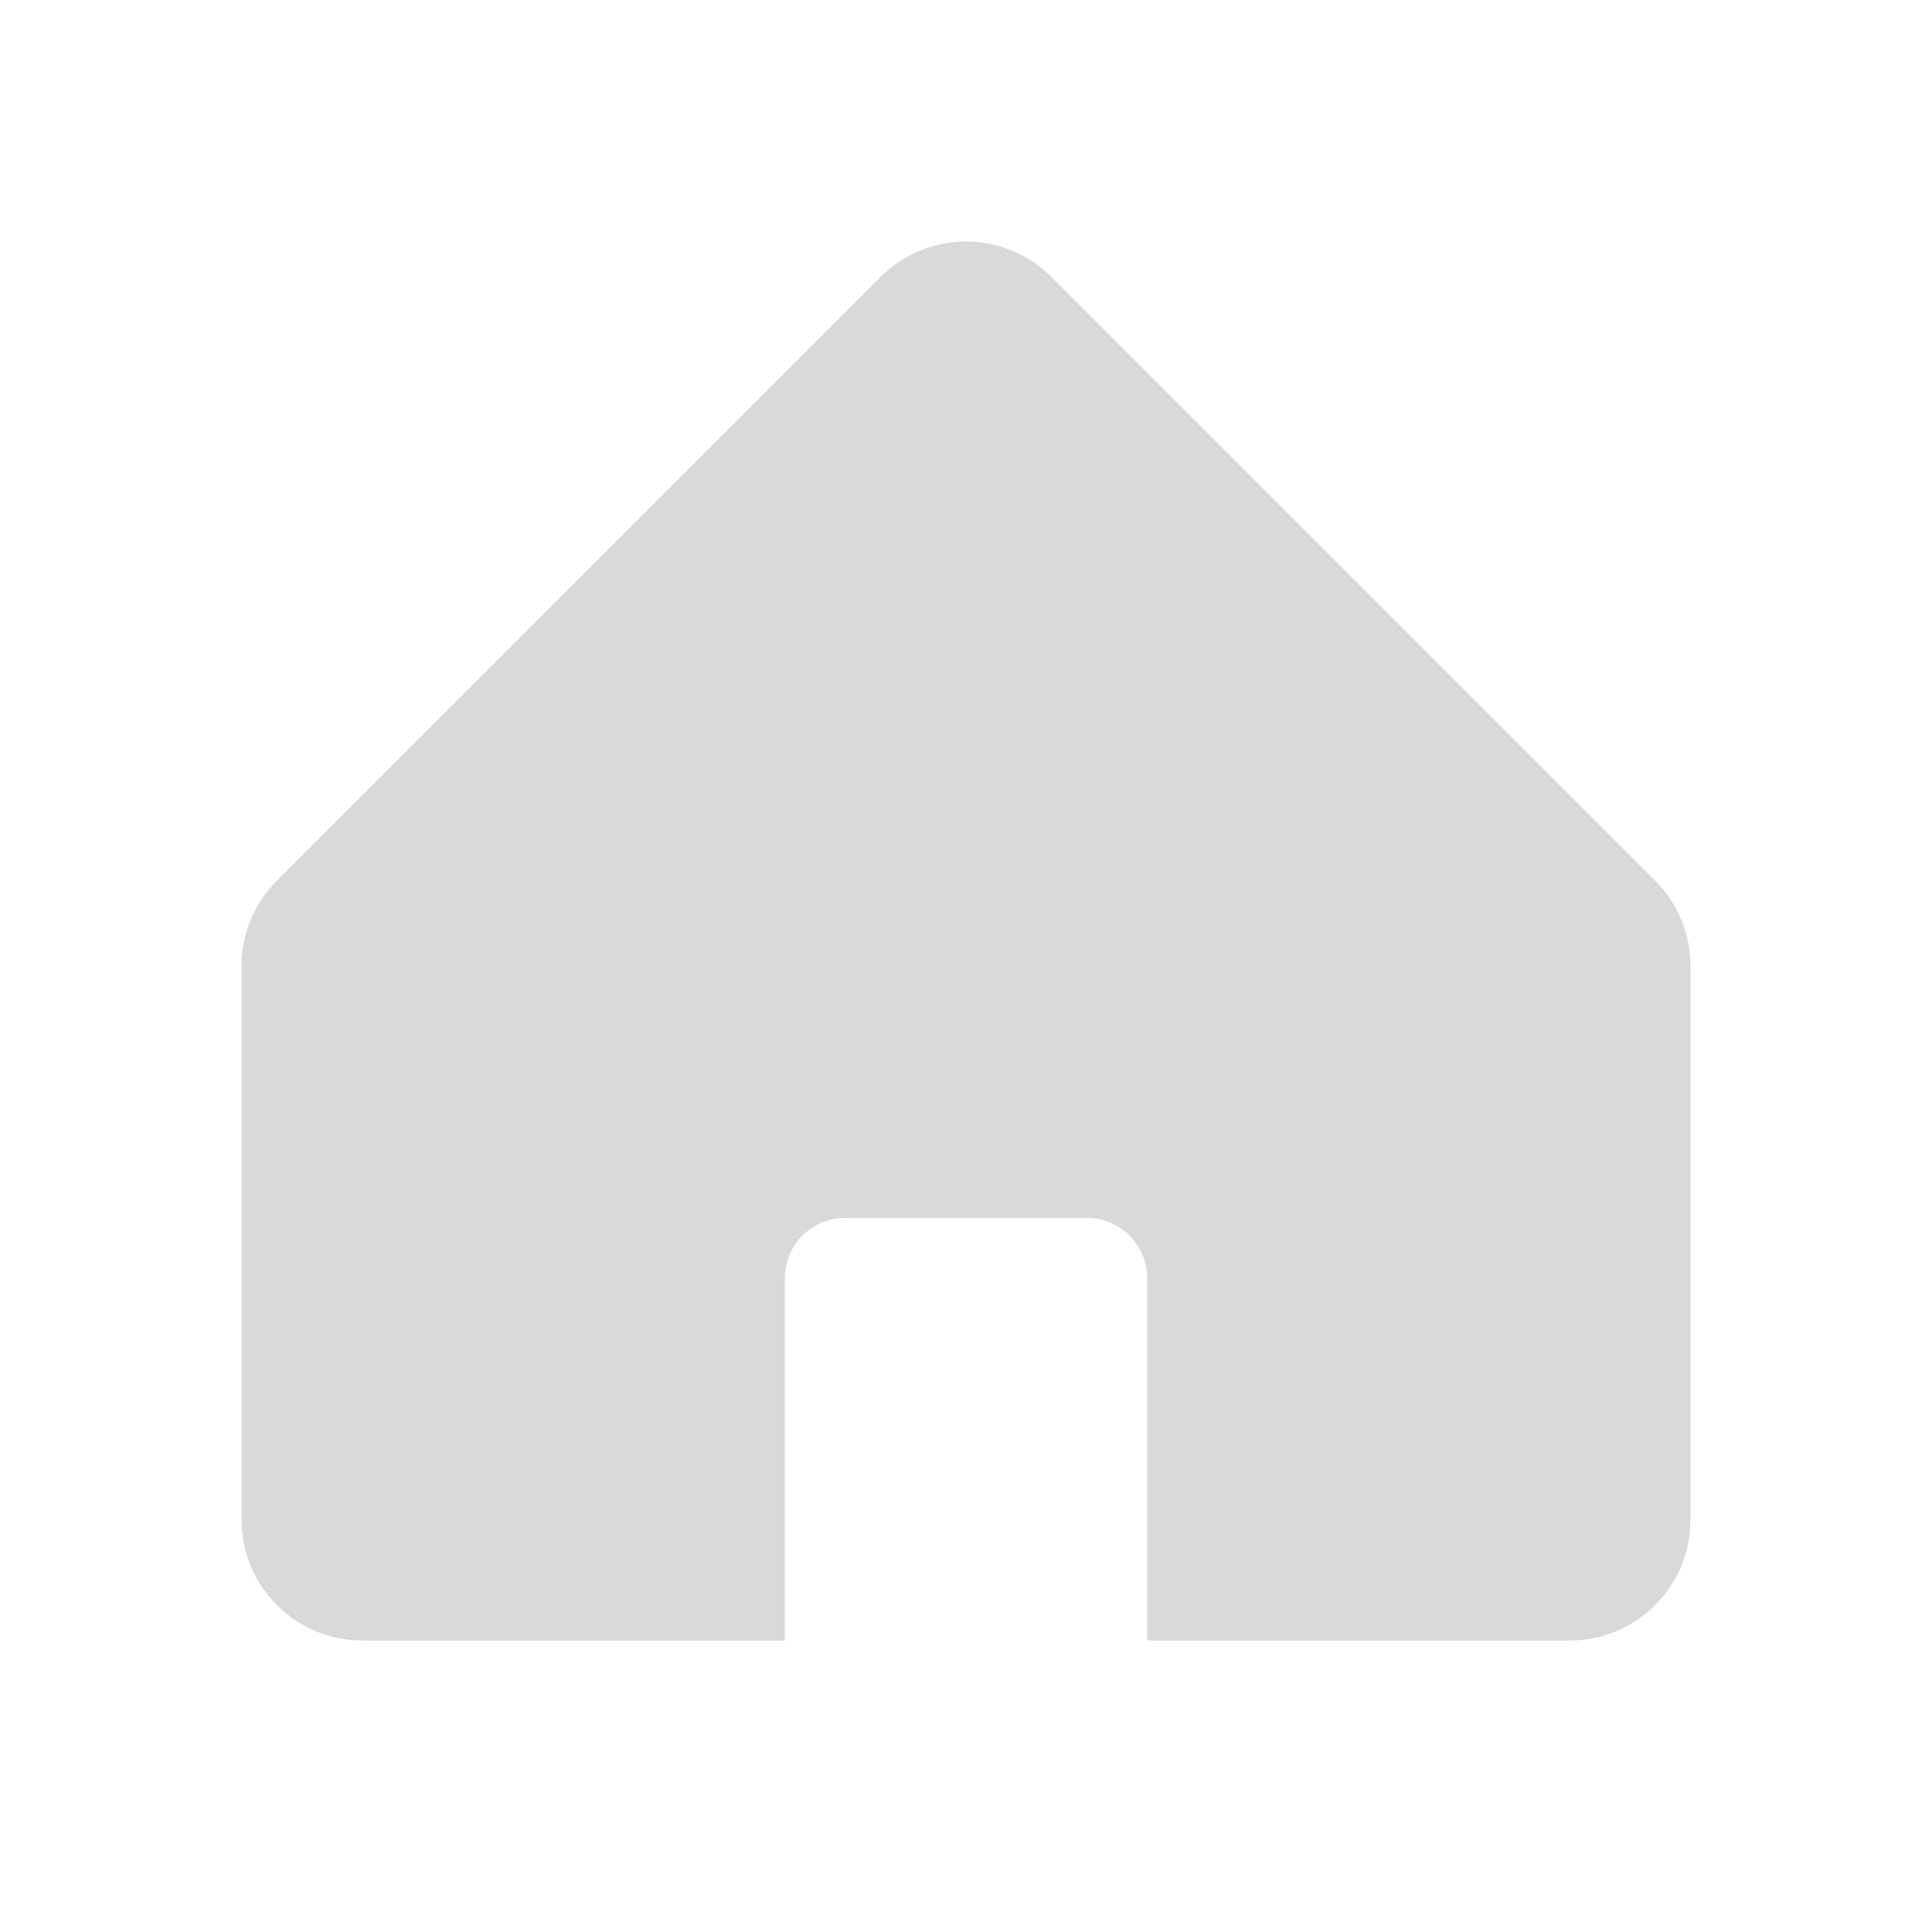
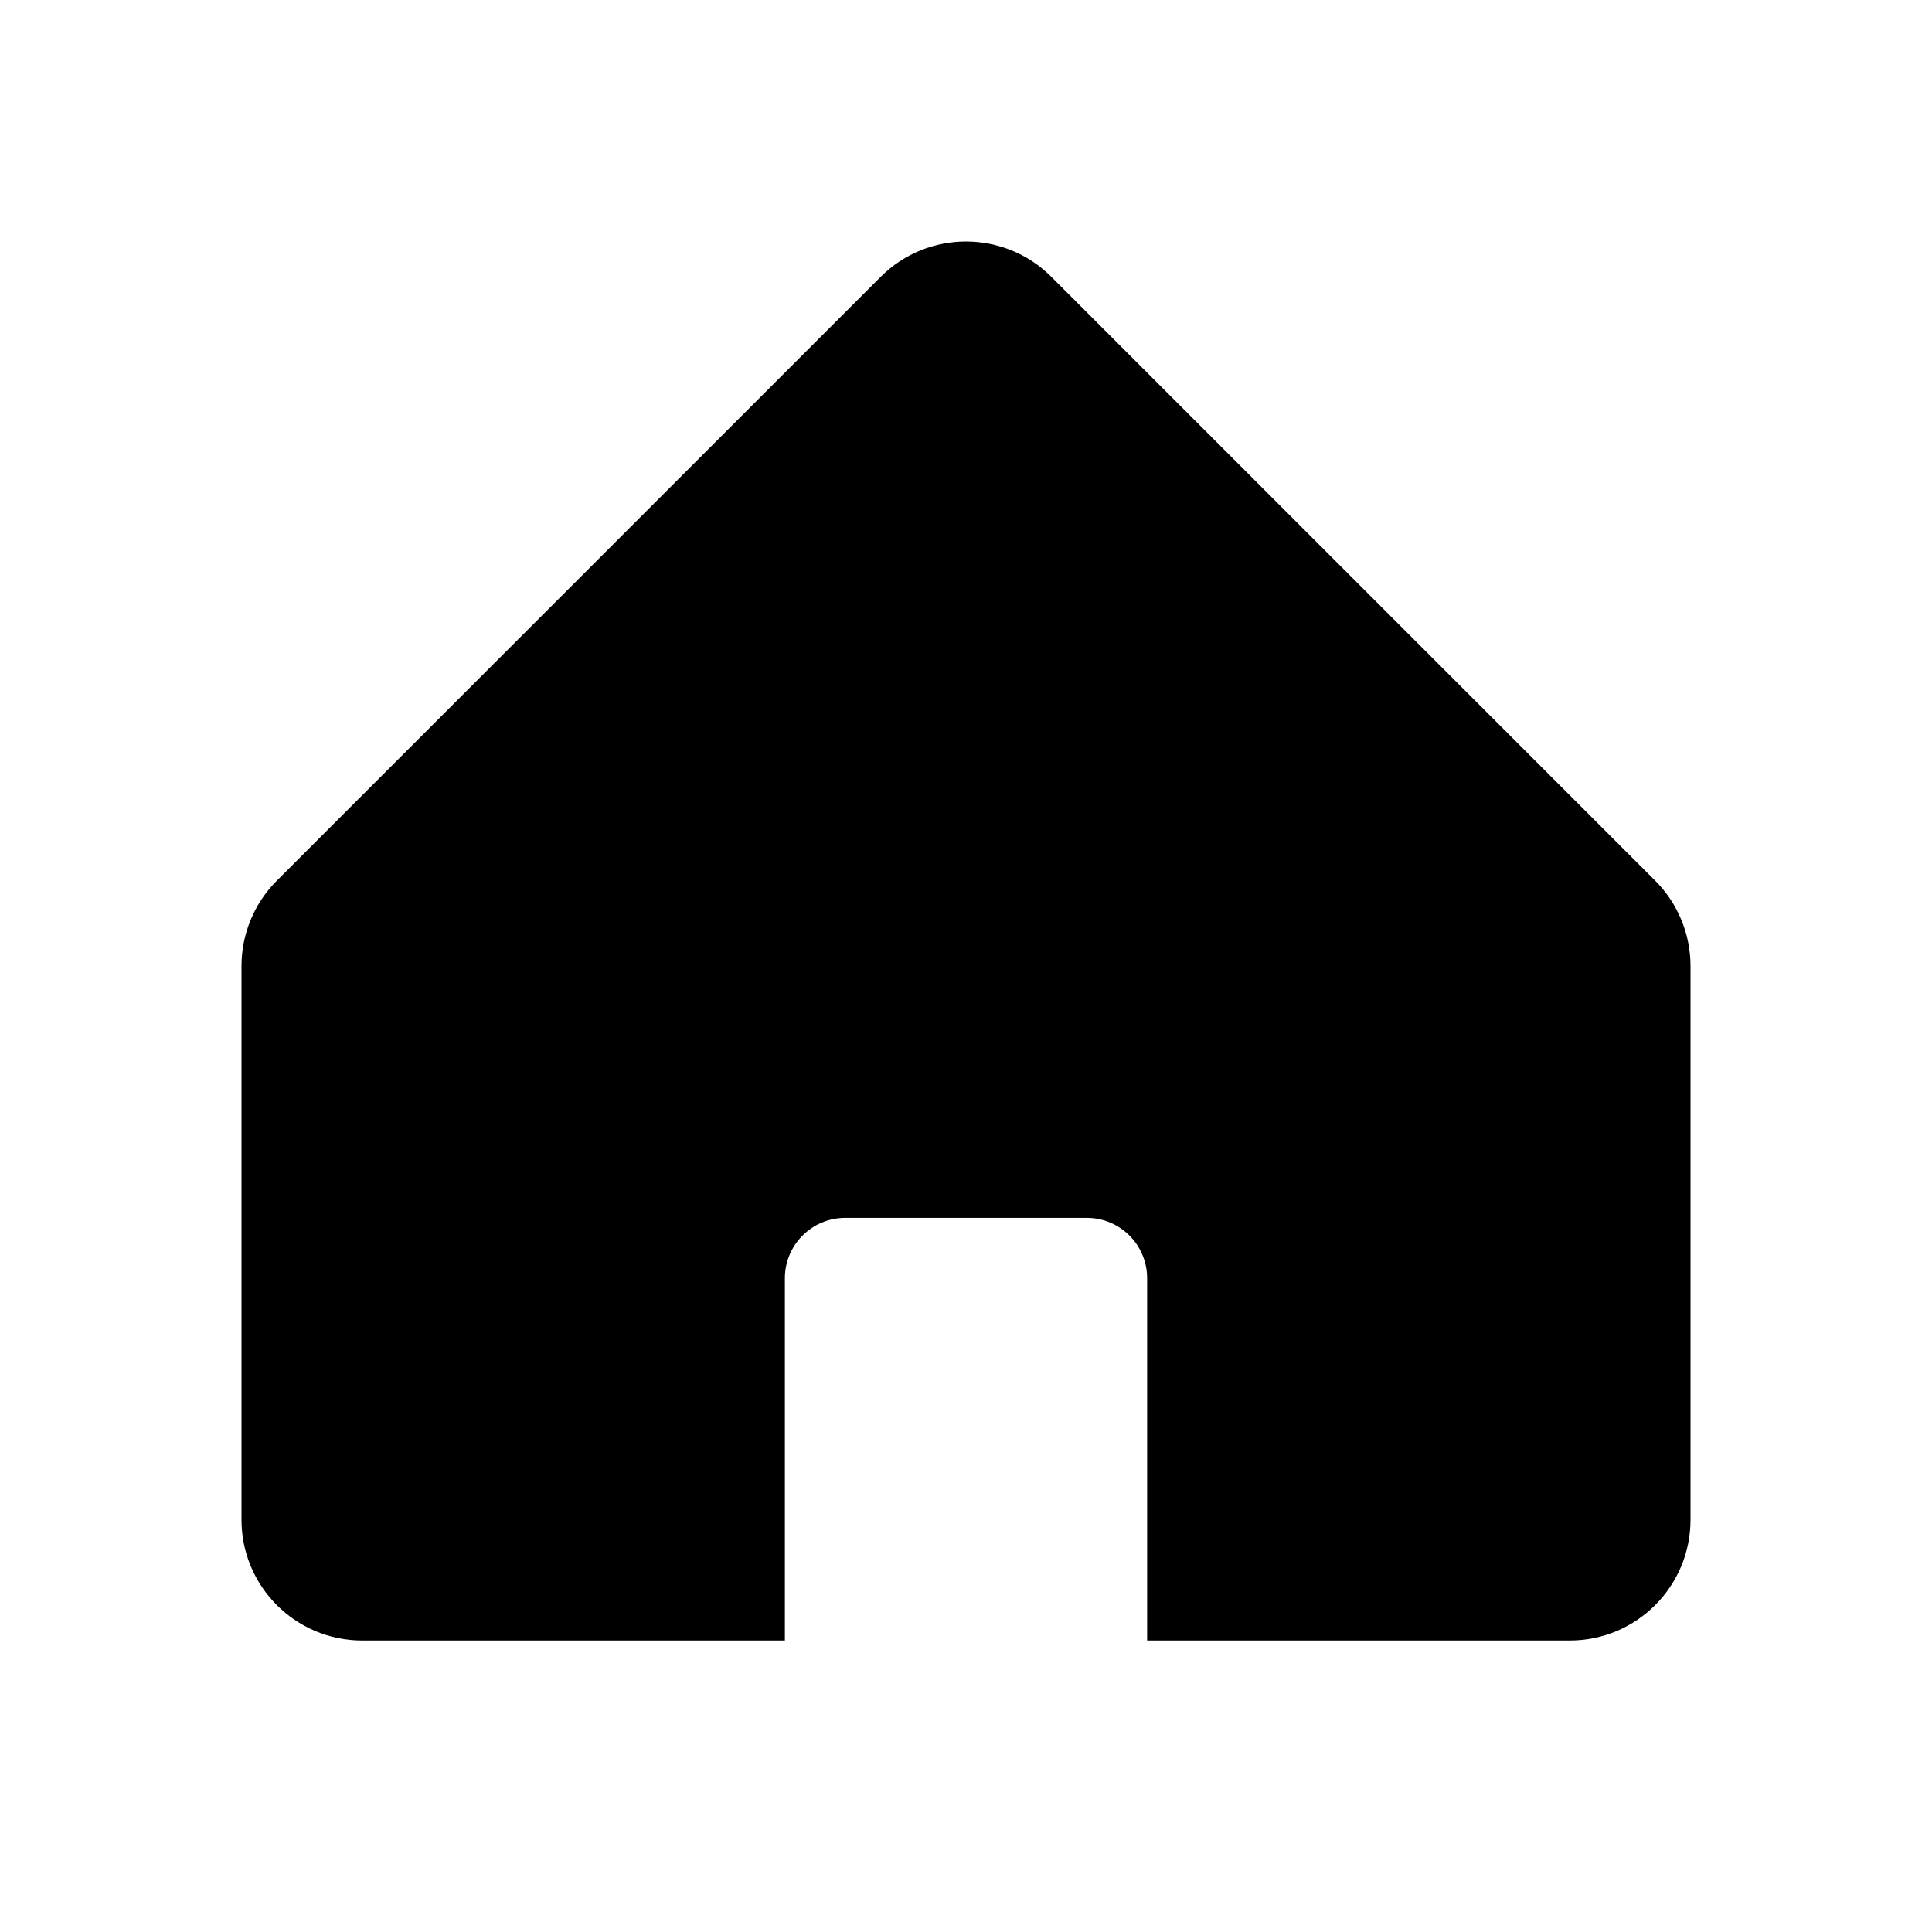
<svg xmlns="http://www.w3.org/2000/svg" width="32" height="32" viewBox="0 0 32 32" fill="none">
  <mask id="mask0_33_2119" style="mask-type:alpha" maskUnits="userSpaceOnUse" x="0" y="0" width="32" height="32">
-     <rect width="32" height="32" fill="#D9D9D9" />
+     <rect width="32" height="32" fill="currentColor" />
  </mask>
  <g mask="url(#mask0_33_2119)">
-     <path fill-rule="evenodd" clip-rule="evenodd" d="M14.586 4.586L4.586 14.586C4.211 14.961 4 15.47 4 16V25.172C4 26.276 4.895 27.172 6 27.172H13V21.172C13 20.619 13.448 20.172 14 20.172H18C18.552 20.172 19 20.619 19 21.172V27.172H26C27.105 27.172 28 26.276 28 25.172V16C28 15.47 27.789 14.961 27.414 14.586L17.414 4.586C16.633 3.805 15.367 3.805 14.586 4.586Z" fill="#D9D9D9" />
+     <path fill-rule="evenodd" clip-rule="evenodd" d="M14.586 4.586L4.586 14.586C4.211 14.961 4 15.47 4 16V25.172C4 26.276 4.895 27.172 6 27.172H13V21.172C13 20.619 13.448 20.172 14 20.172H18C18.552 20.172 19 20.619 19 21.172V27.172H26C27.105 27.172 28 26.276 28 25.172V16C28 15.47 27.789 14.961 27.414 14.586L17.414 4.586C16.633 3.805 15.367 3.805 14.586 4.586Z" fill="currentColor" />
  </g>
</svg>
